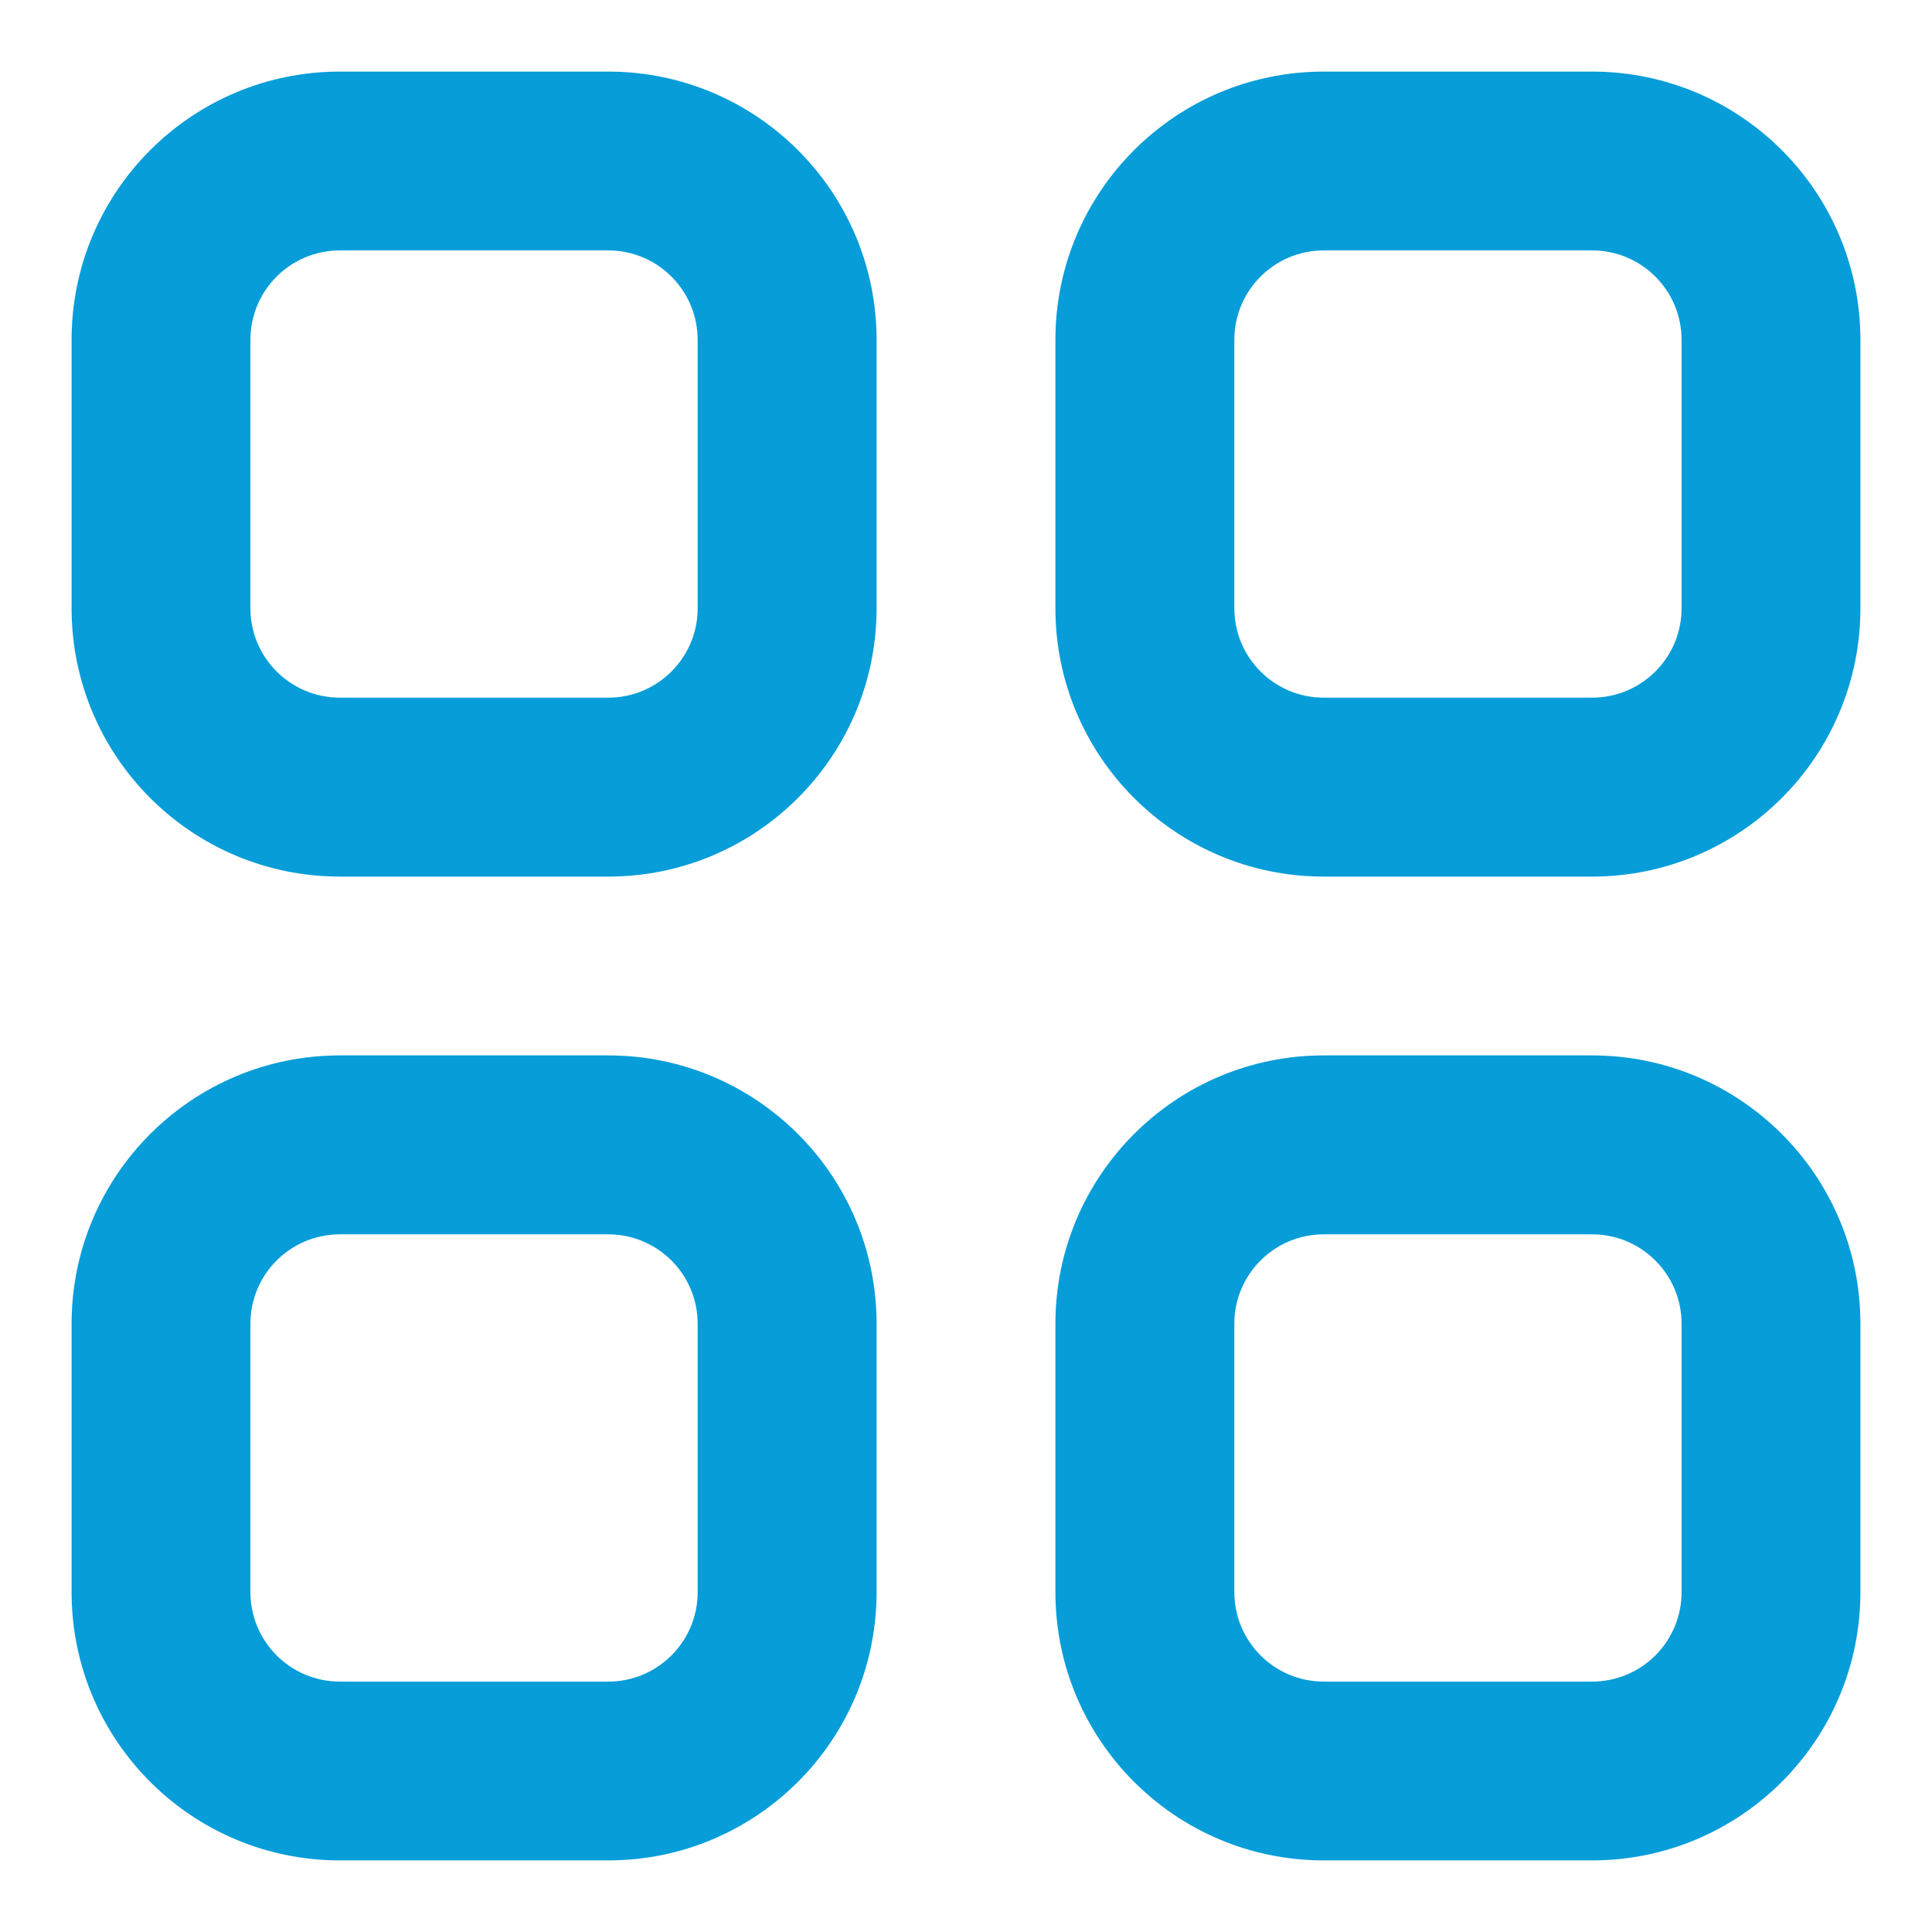
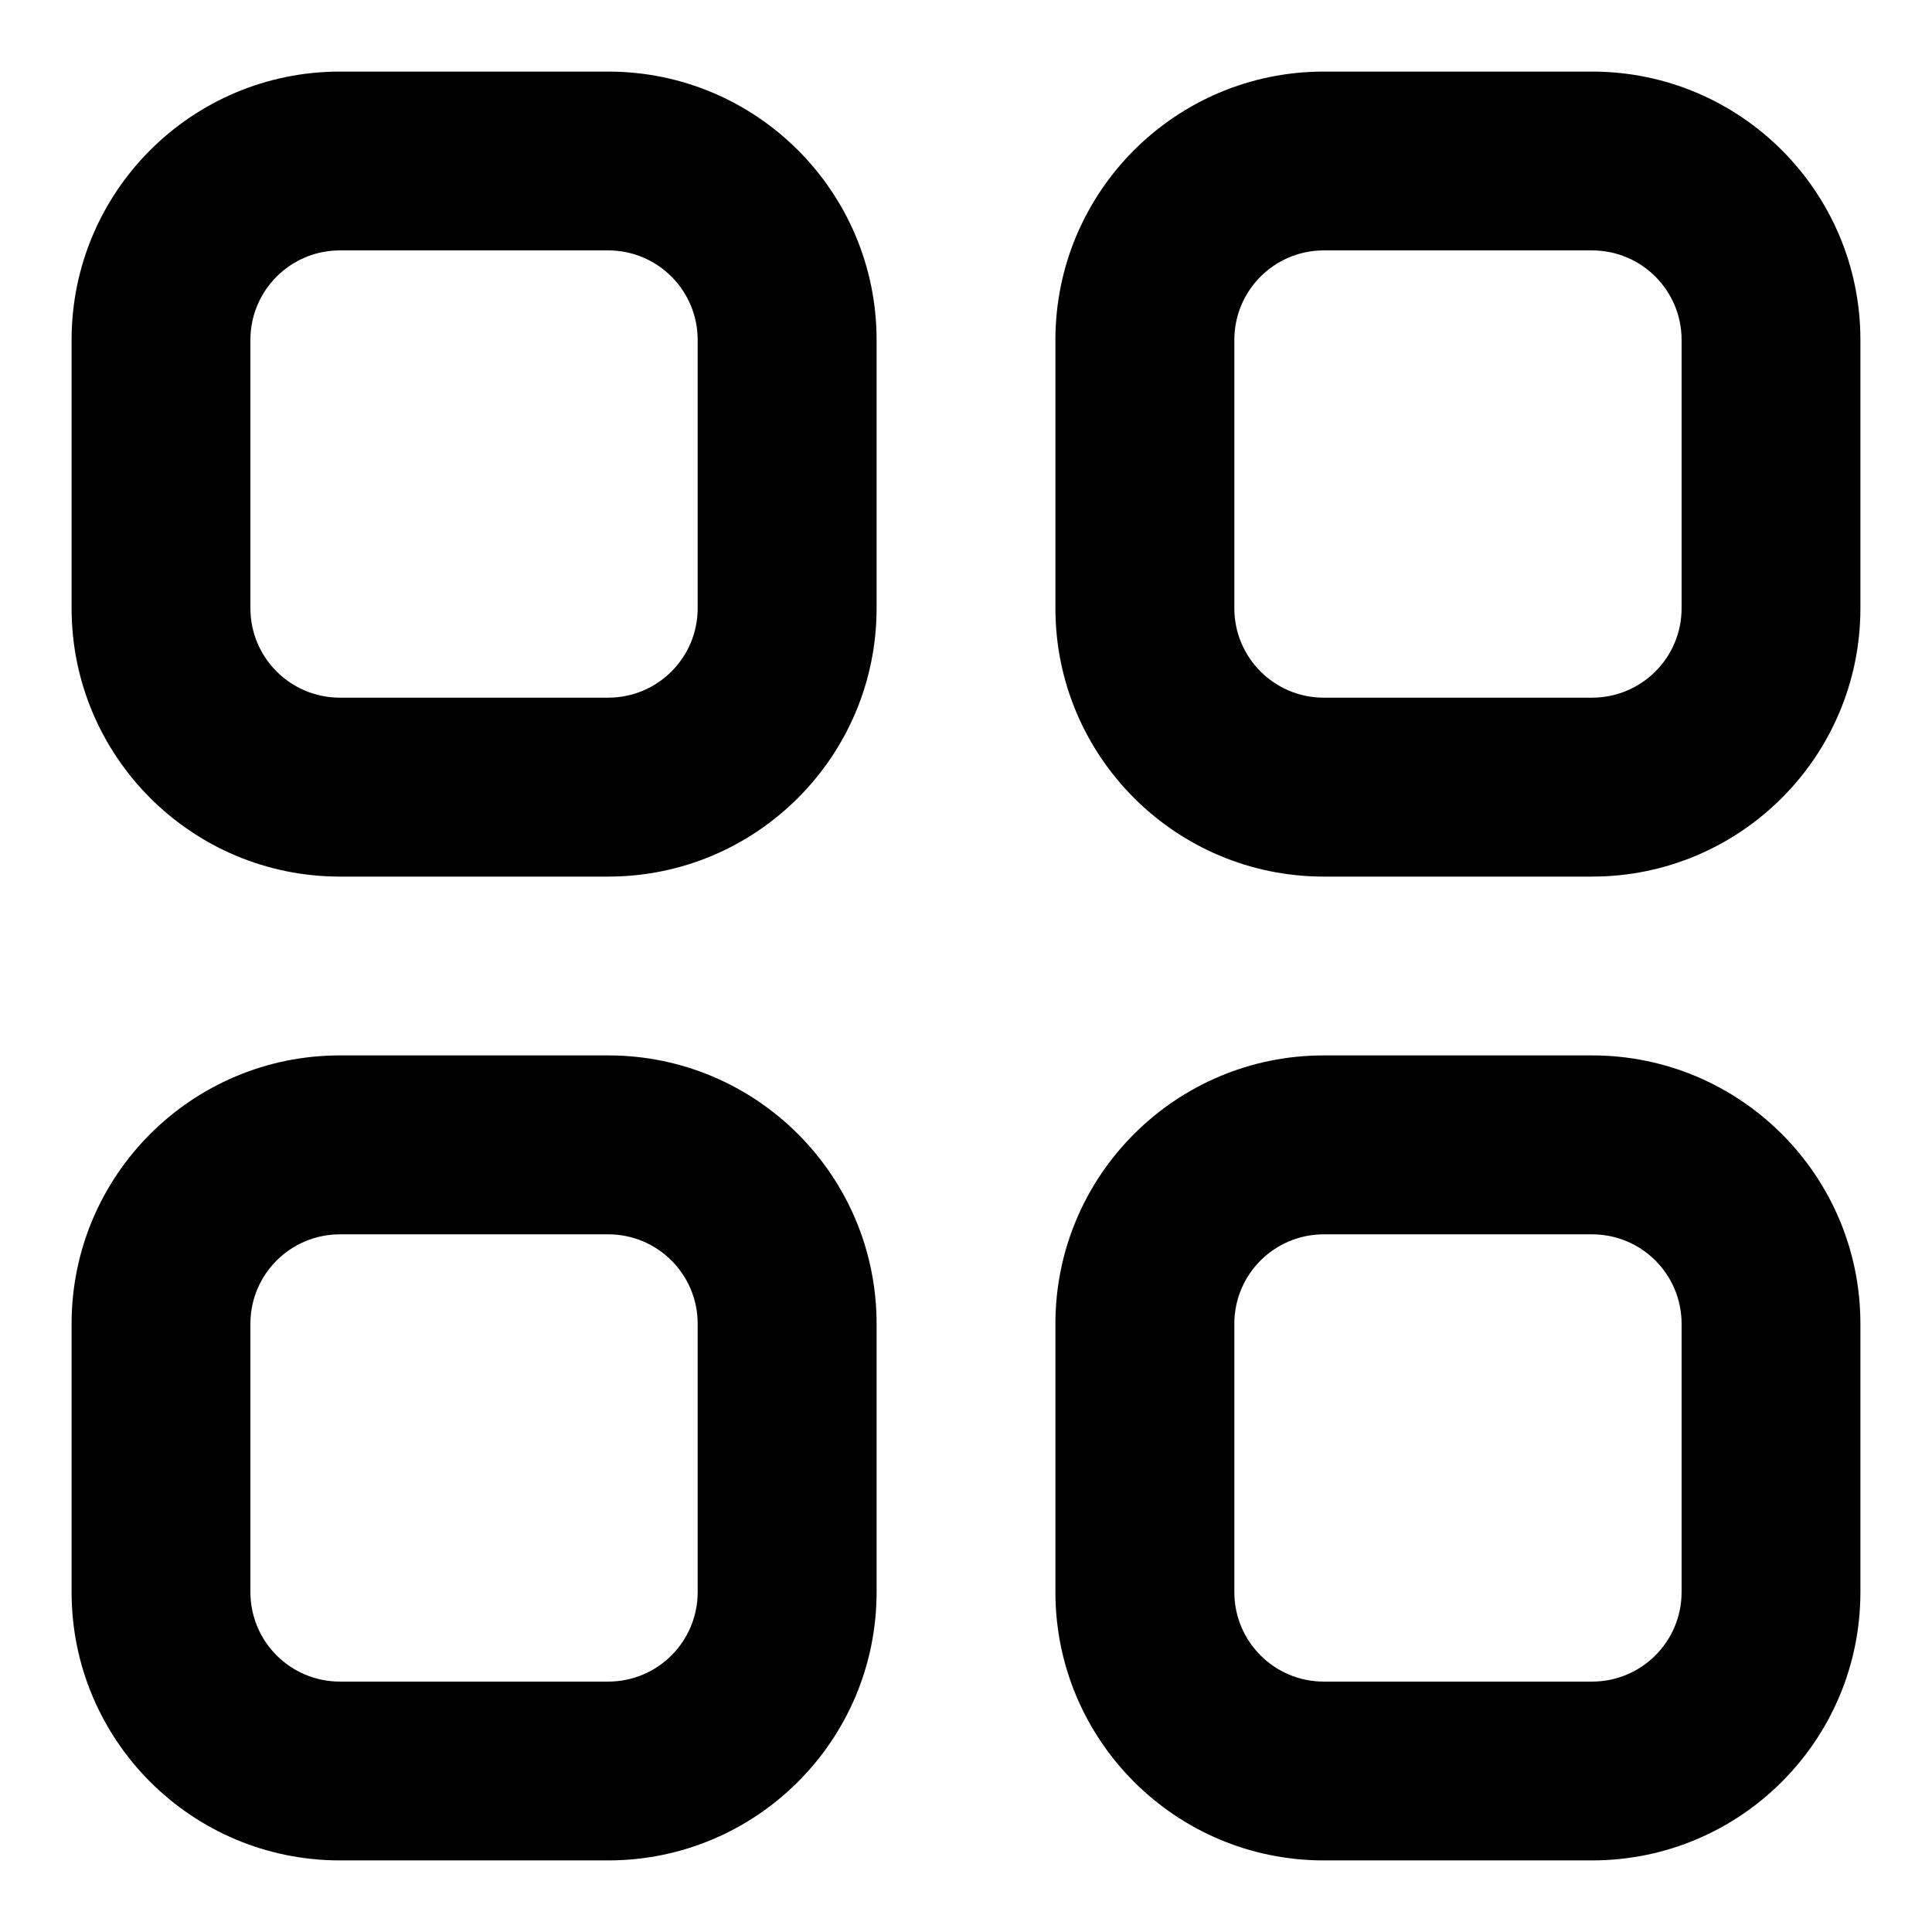
<svg xmlns="http://www.w3.org/2000/svg" width="18" height="18" viewBox="0 0 18 18" fill="none">
-   <path fill-rule="evenodd" clip-rule="evenodd" d="M3.167 0.667H5.667C7.047 0.667 8.167 1.786 8.167 3.167V5.667C8.167 7.047 7.047 8.167 5.667 8.167H3.167C1.786 8.167 0.667 7.047 0.667 5.667V3.167C0.667 1.786 1.786 0.667 3.167 0.667ZM5.667 6.5C6.127 6.5 6.5 6.127 6.5 5.667V3.167C6.5 2.706 6.127 2.333 5.667 2.333H3.167C2.706 2.333 2.333 2.706 2.333 3.167V5.667C2.333 6.127 2.706 6.5 3.167 6.5H5.667ZM5.667 9.833H3.167C1.786 9.833 0.667 10.953 0.667 12.333V14.833C0.667 16.214 1.786 17.333 3.167 17.333H5.667C7.047 17.333 8.167 16.214 8.167 14.833V12.333C8.167 10.953 7.047 9.833 5.667 9.833ZM5.667 15.667C6.127 15.667 6.5 15.294 6.5 14.833V12.333C6.5 11.873 6.127 11.5 5.667 11.5H3.167C2.706 11.5 2.333 11.873 2.333 12.333V14.833C2.333 15.294 2.706 15.667 3.167 15.667H5.667ZM14.833 9.833H12.333C10.953 9.833 9.833 10.953 9.833 12.333V14.833C9.833 16.214 10.953 17.333 12.333 17.333H14.833C16.214 17.333 17.333 16.214 17.333 14.833V12.333C17.333 10.953 16.214 9.833 14.833 9.833ZM14.833 15.667C15.294 15.667 15.667 15.294 15.667 14.833V12.333C15.667 11.873 15.294 11.5 14.833 11.5H12.333C11.873 11.5 11.5 11.873 11.5 12.333V14.833C11.5 15.294 11.873 15.667 12.333 15.667H14.833ZM14.833 0.667H12.333C10.953 0.667 9.833 1.786 9.833 3.167V5.667C9.833 7.047 10.953 8.167 12.333 8.167H14.833C16.214 8.167 17.333 7.047 17.333 5.667V3.167C17.333 1.786 16.214 0.667 14.833 0.667ZM14.833 6.5C15.294 6.5 15.667 6.127 15.667 5.667V3.167C15.667 2.706 15.294 2.333 14.833 2.333H12.333C11.873 2.333 11.5 2.706 11.5 3.167V5.667C11.5 6.127 11.873 6.5 12.333 6.5H14.833Z" fill="#069DD9" />
+   <path fill-rule="evenodd" clip-rule="evenodd" d="M3.167 0.667H5.667C7.047 0.667 8.167 1.786 8.167 3.167V5.667C8.167 7.047 7.047 8.167 5.667 8.167H3.167C1.786 8.167 0.667 7.047 0.667 5.667V3.167C0.667 1.786 1.786 0.667 3.167 0.667ZM5.667 6.5C6.127 6.5 6.5 6.127 6.5 5.667V3.167C6.5 2.706 6.127 2.333 5.667 2.333H3.167C2.706 2.333 2.333 2.706 2.333 3.167V5.667C2.333 6.127 2.706 6.5 3.167 6.5H5.667ZM5.667 9.833H3.167C1.786 9.833 0.667 10.953 0.667 12.333V14.833C0.667 16.214 1.786 17.333 3.167 17.333H5.667C7.047 17.333 8.167 16.214 8.167 14.833V12.333C8.167 10.953 7.047 9.833 5.667 9.833ZM5.667 15.667C6.127 15.667 6.5 15.294 6.5 14.833V12.333C6.5 11.873 6.127 11.5 5.667 11.5H3.167C2.706 11.5 2.333 11.873 2.333 12.333V14.833C2.333 15.294 2.706 15.667 3.167 15.667H5.667ZM14.833 9.833H12.333C10.953 9.833 9.833 10.953 9.833 12.333V14.833C9.833 16.214 10.953 17.333 12.333 17.333H14.833C16.214 17.333 17.333 16.214 17.333 14.833V12.333C17.333 10.953 16.214 9.833 14.833 9.833ZM14.833 15.667C15.294 15.667 15.667 15.294 15.667 14.833V12.333C15.667 11.873 15.294 11.5 14.833 11.5H12.333C11.873 11.5 11.5 11.873 11.5 12.333V14.833C11.5 15.294 11.873 15.667 12.333 15.667H14.833ZM14.833 0.667H12.333C10.953 0.667 9.833 1.786 9.833 3.167V5.667C9.833 7.047 10.953 8.167 12.333 8.167H14.833C16.214 8.167 17.333 7.047 17.333 5.667V3.167C17.333 1.786 16.214 0.667 14.833 0.667ZM14.833 6.5C15.294 6.5 15.667 6.127 15.667 5.667V3.167C15.667 2.706 15.294 2.333 14.833 2.333H12.333C11.873 2.333 11.5 2.706 11.5 3.167V5.667C11.5 6.127 11.873 6.5 12.333 6.5H14.833Z" fill="currentColor" />
</svg>
